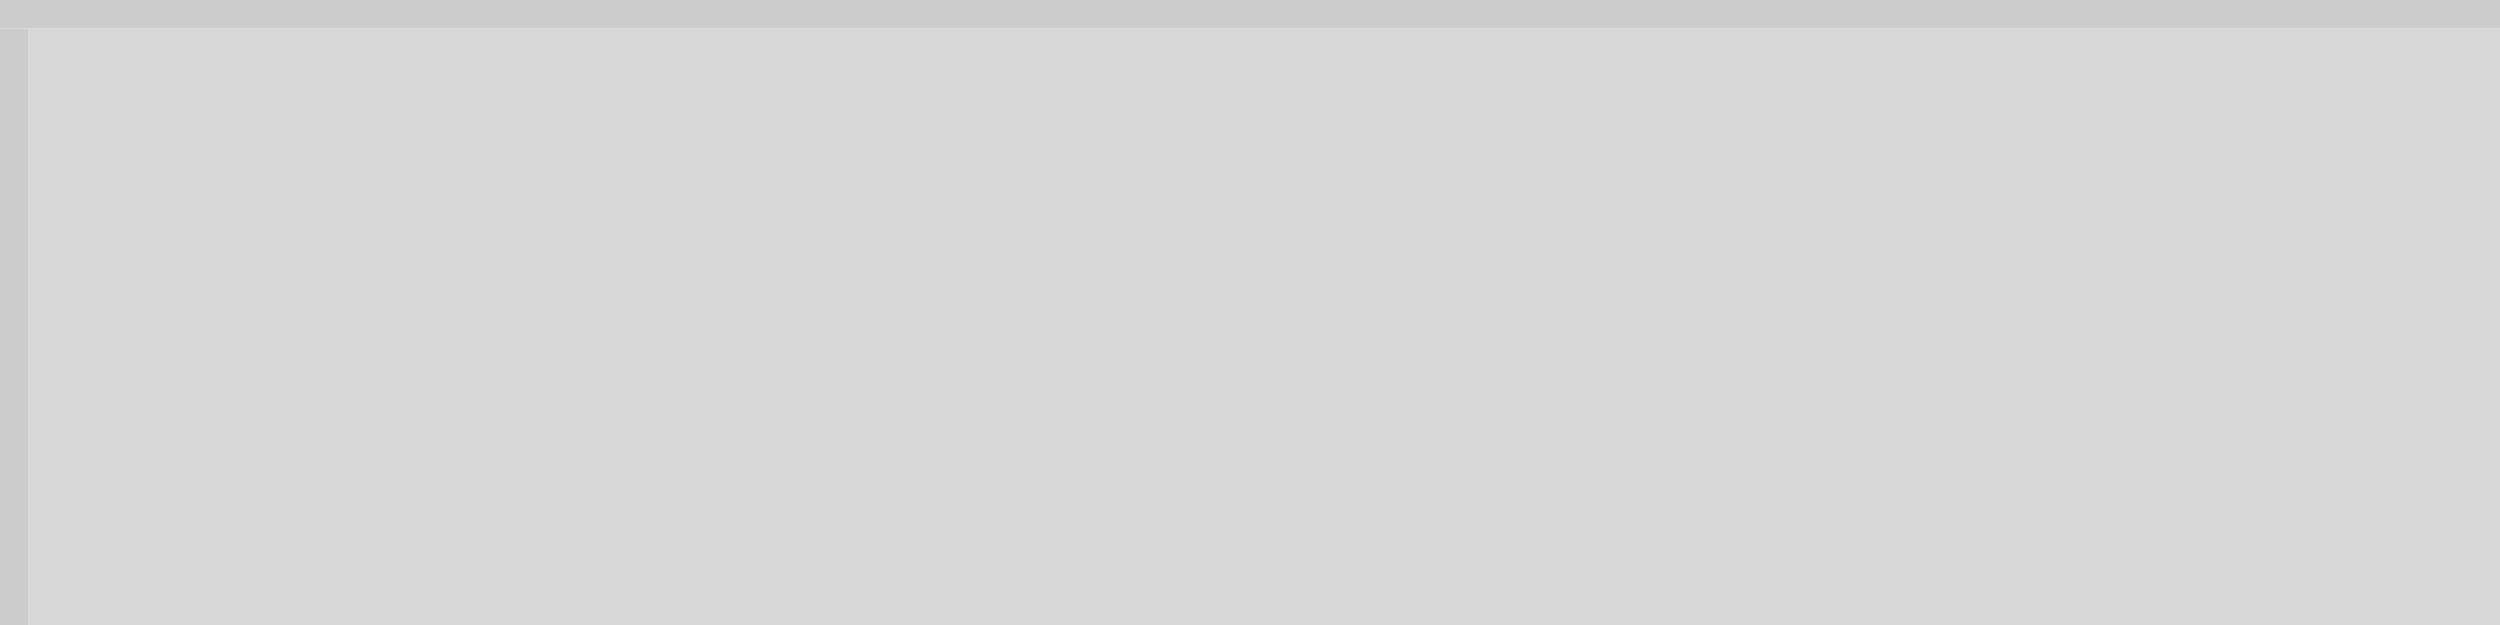
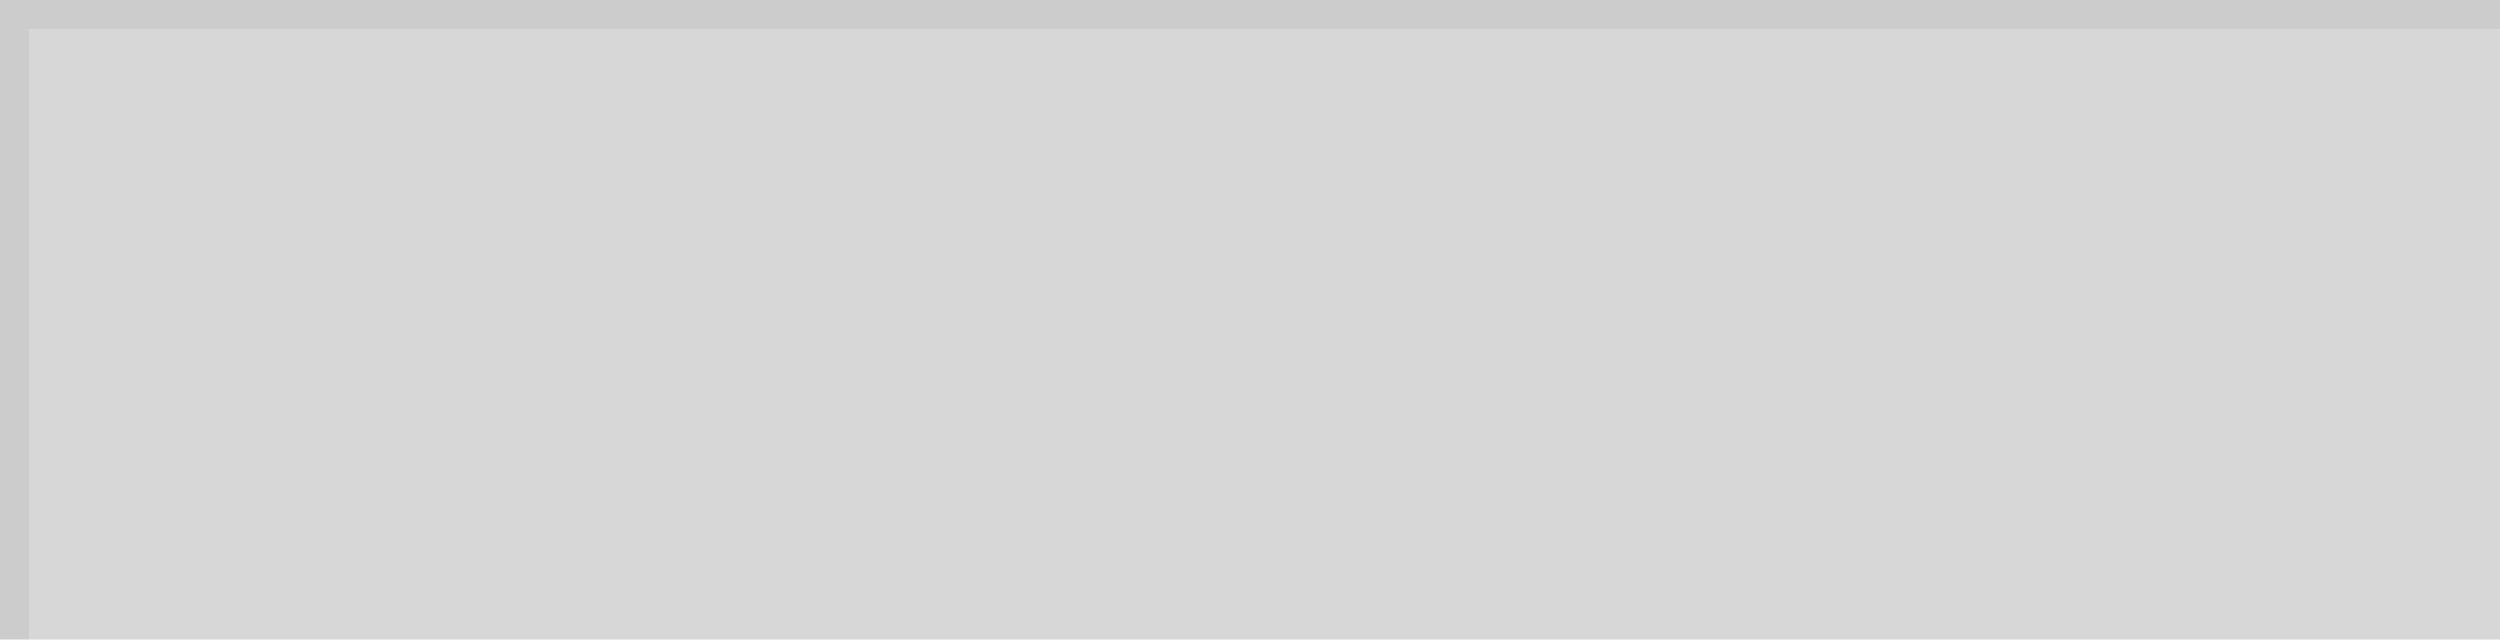
- <svg xmlns="http://www.w3.org/2000/svg" version="1.1" width="88px" height="22px" viewBox="466 0 88 22">
-   <path d="M 1 1  L 88 1  L 88 22  L 1 22  L 1 1  Z " fill-rule="nonzero" fill="rgba(215, 215, 215, 1)" stroke="none" transform="matrix(1 0 0 1 466 0 )" class="fill" />
-   <path d="M 0.5 1  L 0.5 22  " stroke-width="1" stroke-dasharray="0" stroke="rgba(204, 204, 204, 1)" fill="none" transform="matrix(1 0 0 1 466 0 )" class="stroke" />
-   <path d="M 0 0.5  L 88 0.5  " stroke-width="1" stroke-dasharray="0" stroke="rgba(204, 204, 204, 1)" fill="none" transform="matrix(1 0 0 1 466 0 )" class="stroke" />
+ <svg xmlns="http://www.w3.org/2000/svg" version="1.1" width="86px" height="22px" viewBox="380 0 86 22">
+   <path d="M 1 1  L 86 1  L 86 22  L 1 22  L 1 1  Z " fill-rule="nonzero" fill="rgba(215, 215, 215, 1)" stroke="none" transform="matrix(1 0 0 1 380 0 )" class="fill" />
+   <path d="M 0.5 1  L 0.5 22  " stroke-width="1" stroke-dasharray="0" stroke="rgba(204, 204, 204, 1)" fill="none" transform="matrix(1 0 0 1 380 0 )" class="stroke" />
+   <path d="M 0 0.5  L 86 0.5  " stroke-width="1" stroke-dasharray="0" stroke="rgba(204, 204, 204, 1)" fill="none" transform="matrix(1 0 0 1 380 0 )" class="stroke" />
</svg>
